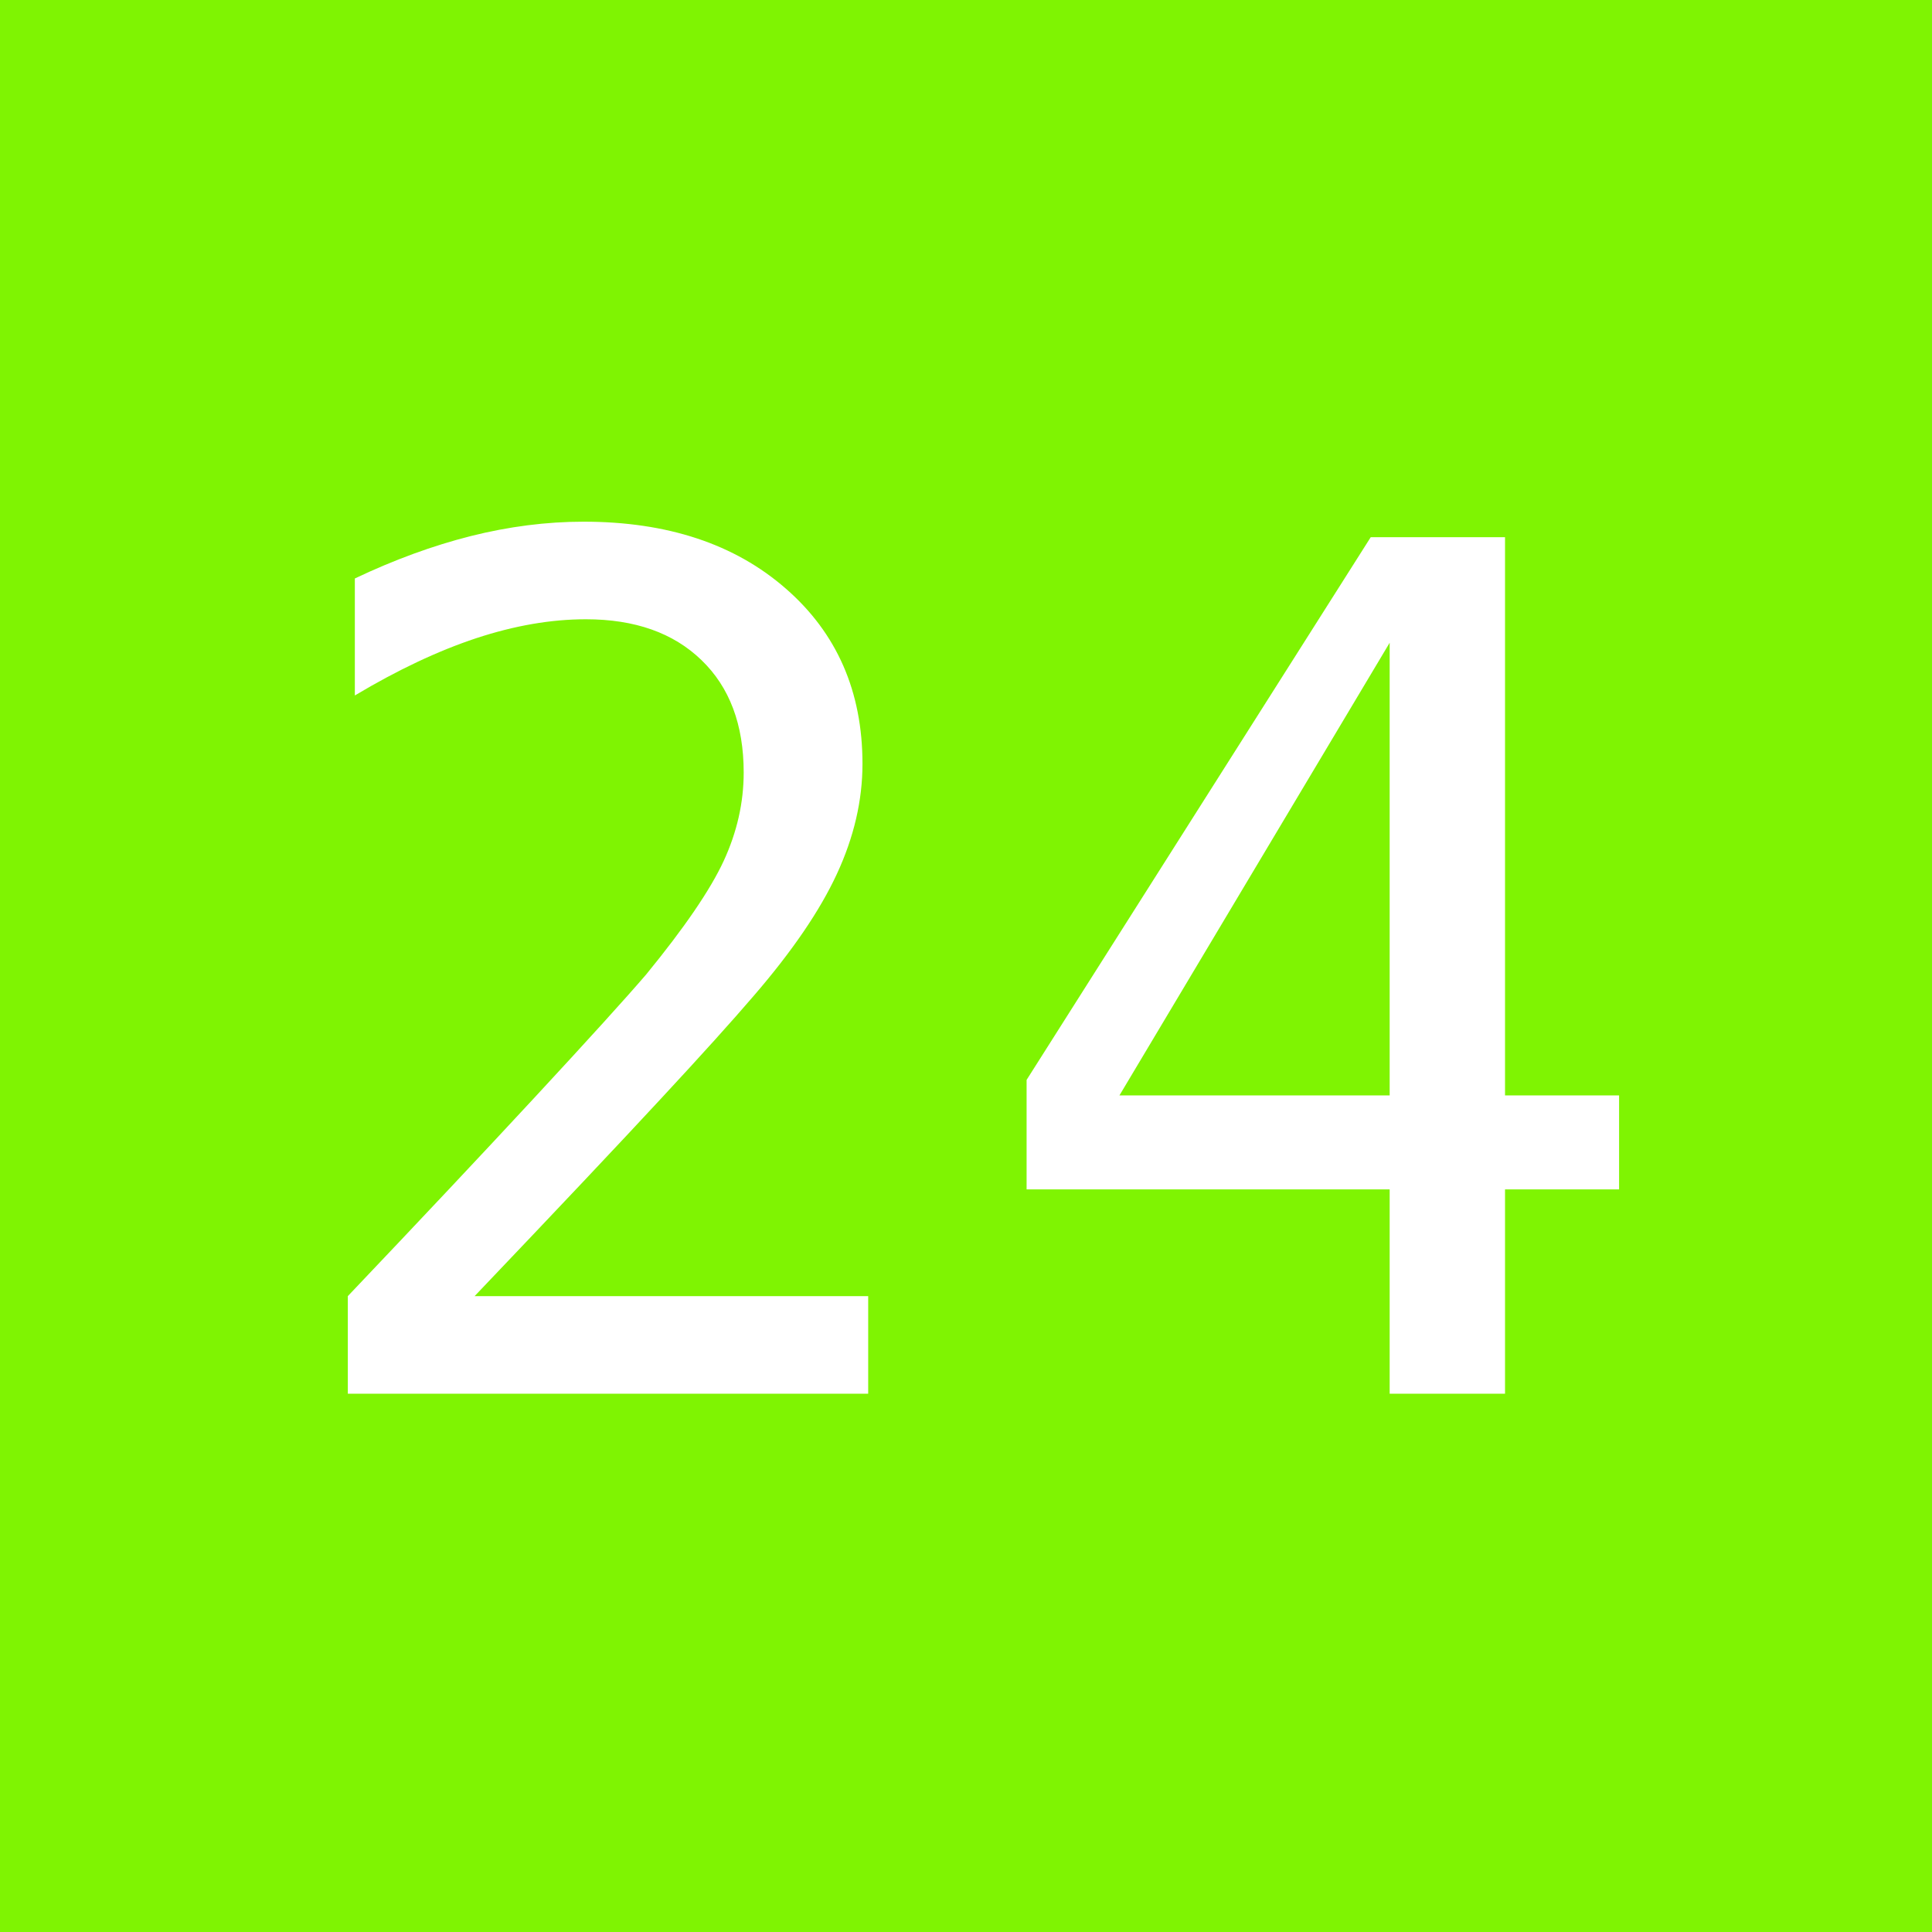
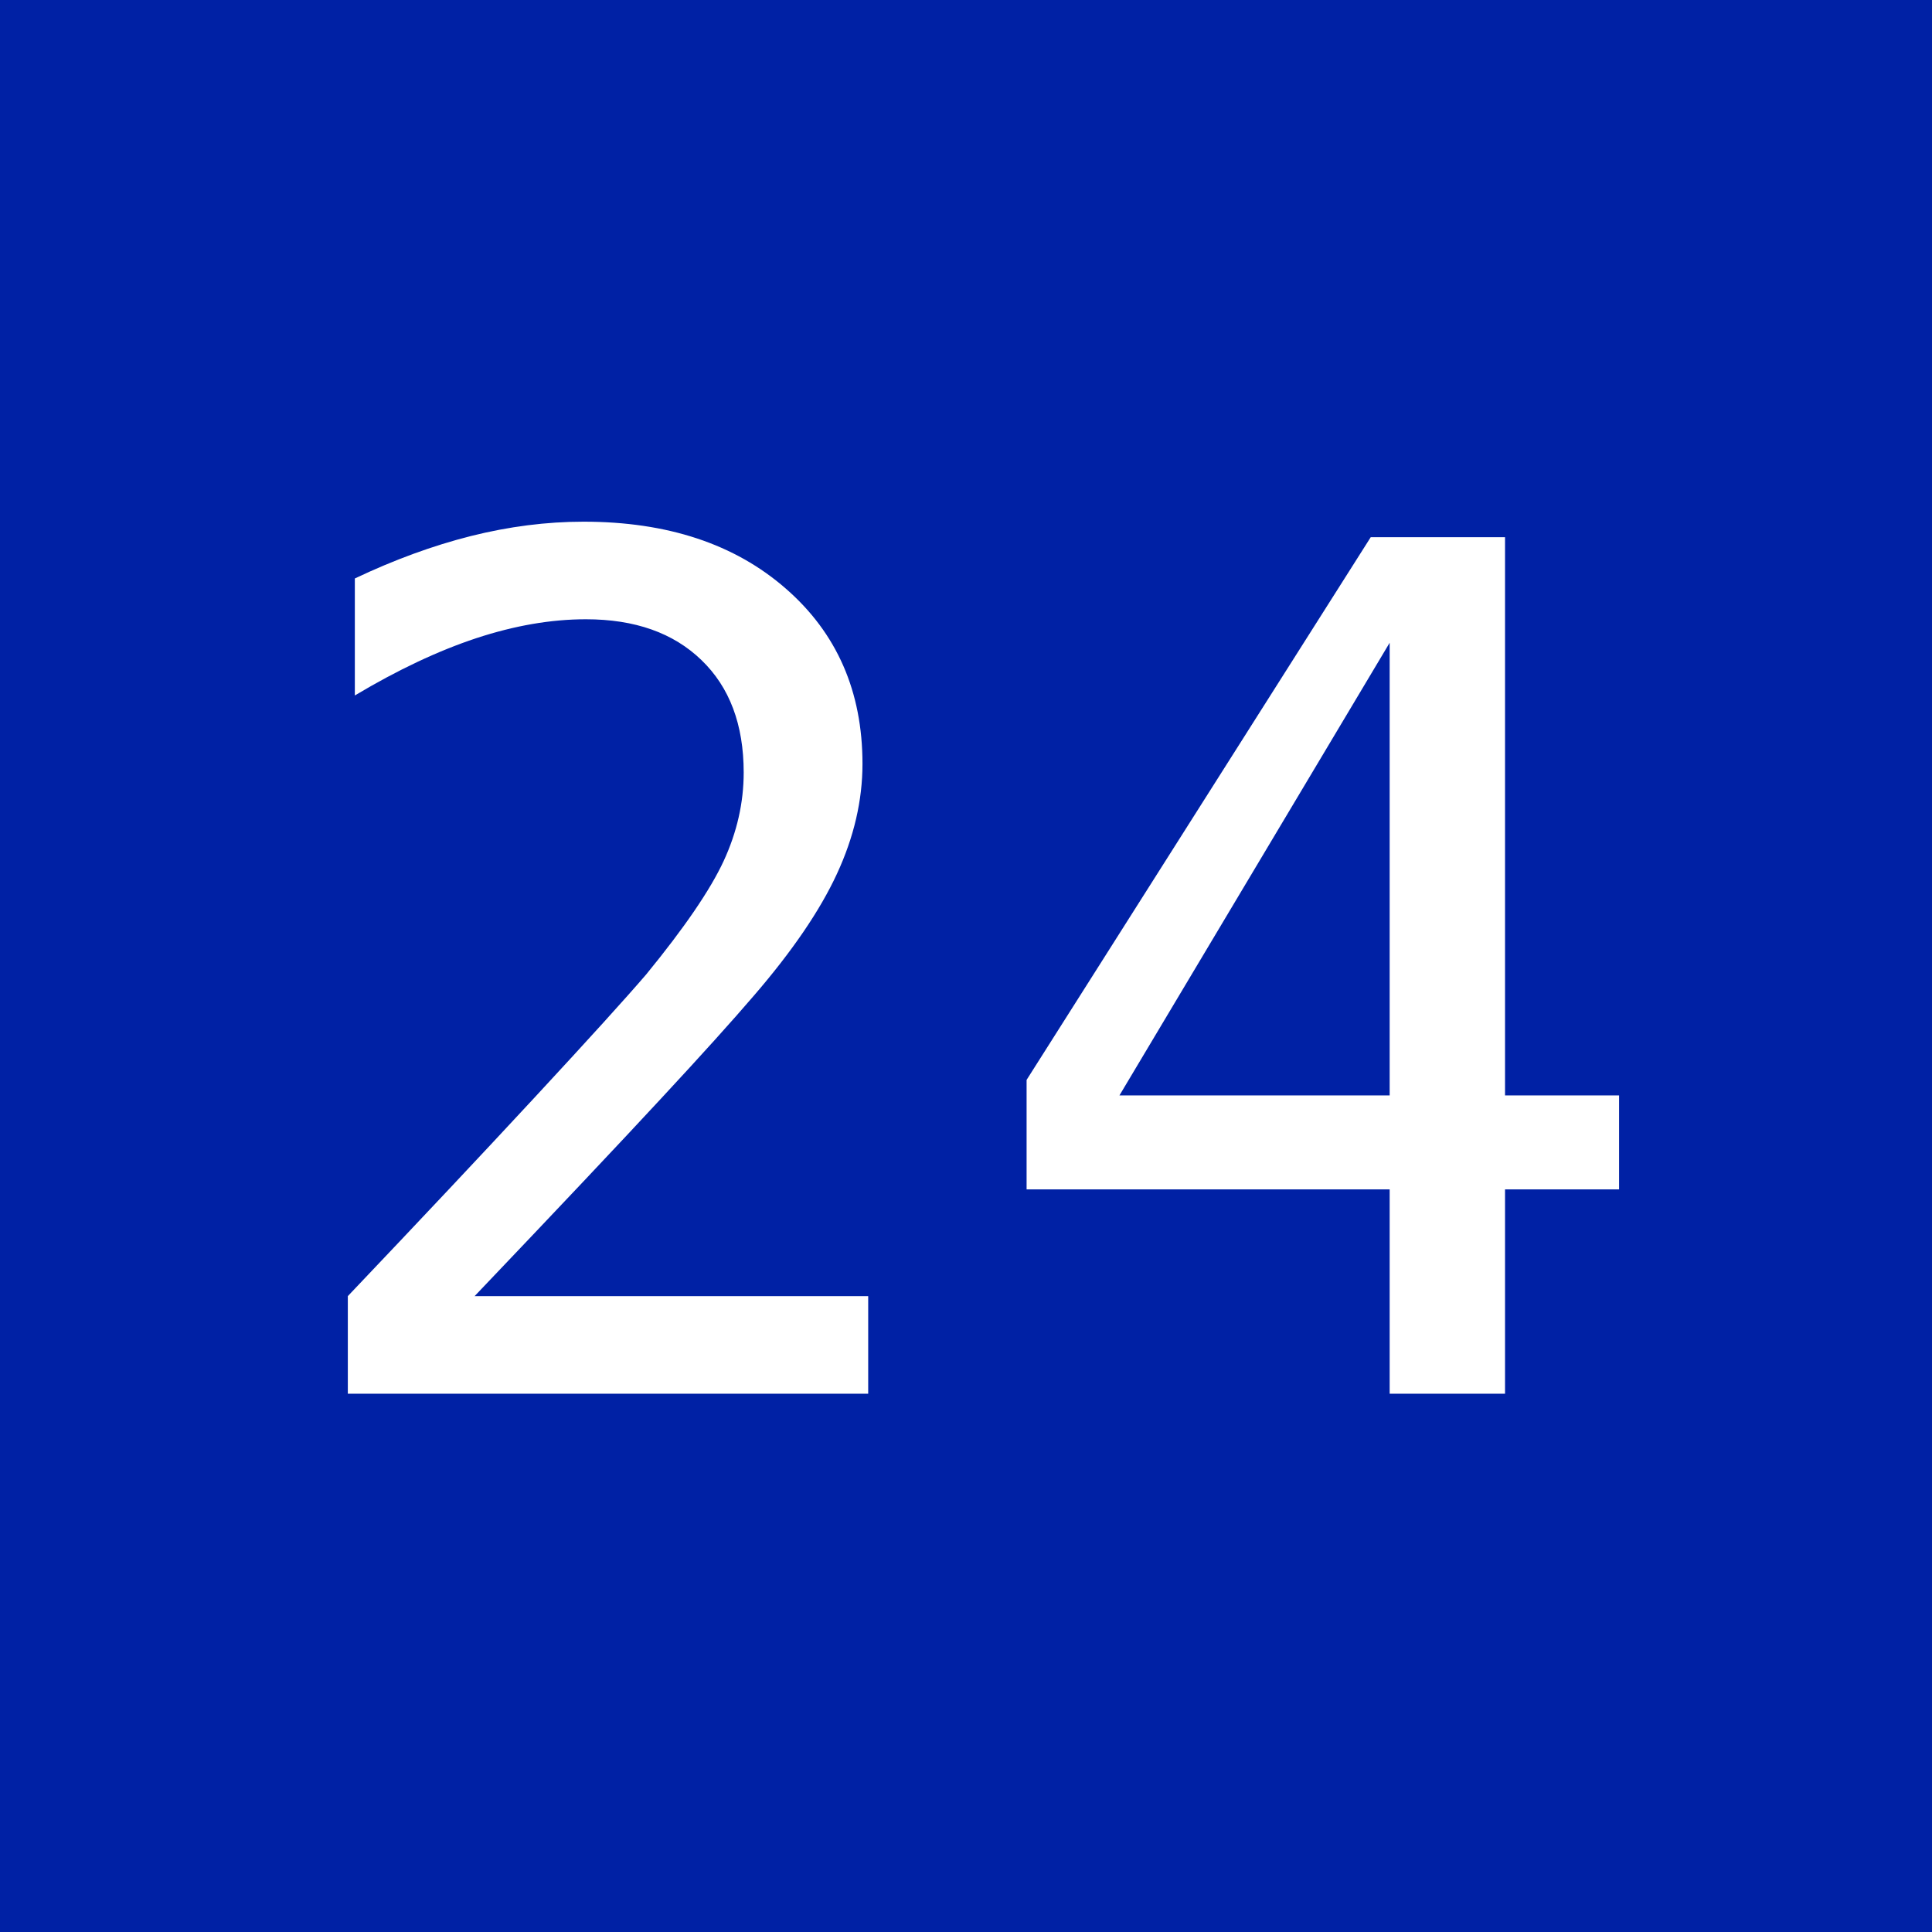
<svg xmlns="http://www.w3.org/2000/svg" width="52.211mm" height="52.211mm" viewBox="0 0 185 185" id="svg2" version="1.1">
  <defs id="defs4" />
  <g id="layer1" transform="translate(-125.5531,-92.80733)" style="display:inline">
-     <path style="opacity:1;fill:#7ff402;fill-opacity:1" d="m 125.553,185.307 0,-92.5 92.5,0 92.5,0 0,92.5 0,92.5 -92.5,0 -92.5,0 0,-92.5 z" id="path5020" />
+     <path style="opacity:1;fill:#0021A5;fill-opacity:1" d="m 125.553,185.307 0,-92.5 92.5,0 92.5,0 0,92.5 0,92.5 -92.5,0 -92.5,0 0,-92.5 z" id="path5020" />
    <text xml:space="preserve" style="font-style:normal;font-weight:normal;font-size:40px;line-height:125%;font-family:sans-serif;letter-spacing:0px;word-spacing:0px;fill:#000000;fill-opacity:1;stroke:none;stroke-width:1px;stroke-linecap:butt;stroke-linejoin:miter;stroke-opacity:1" x="150.515" y="226.259" id="text5024">
      <tspan id="tspan5026" x="150.515" y="226.259" style="font-style:normal;font-variant:normal;font-weight:normal;font-stretch:normal;font-size:112.5px;font-family:monospace;-inkscape-font-specification:monospace;fill:#ffffff">24</tspan>
    </text>
  </g>
</svg>
